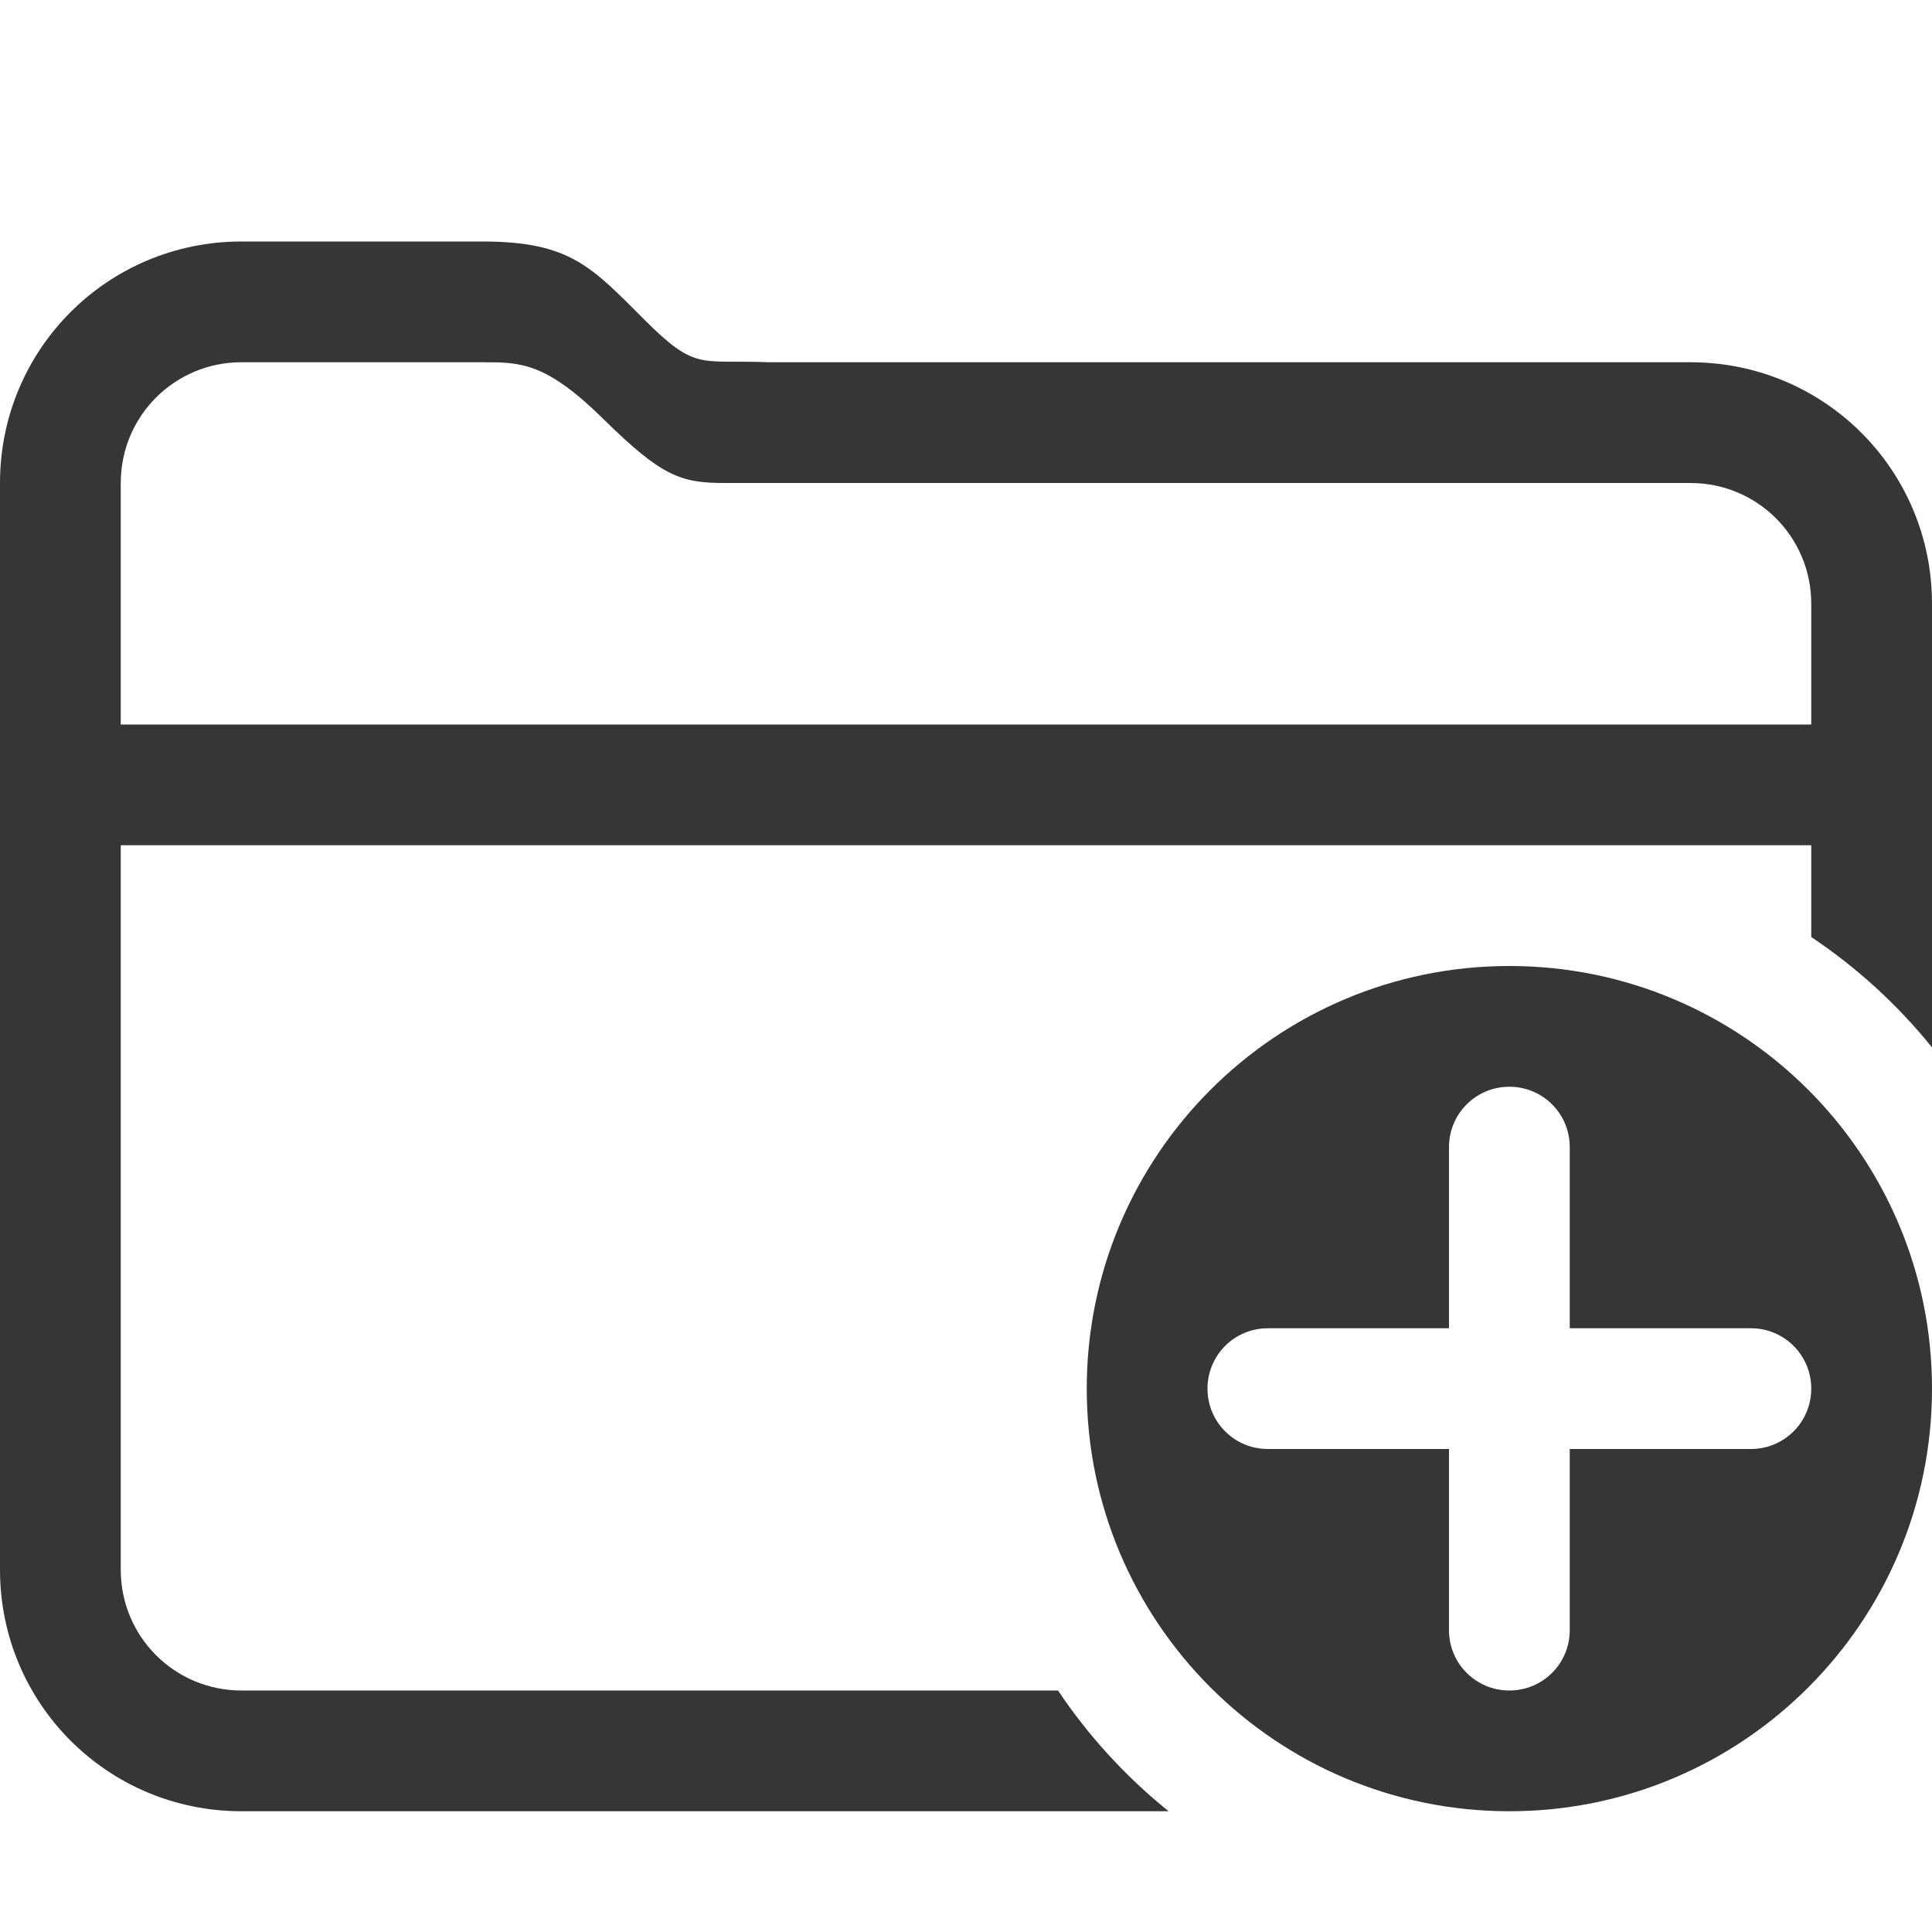
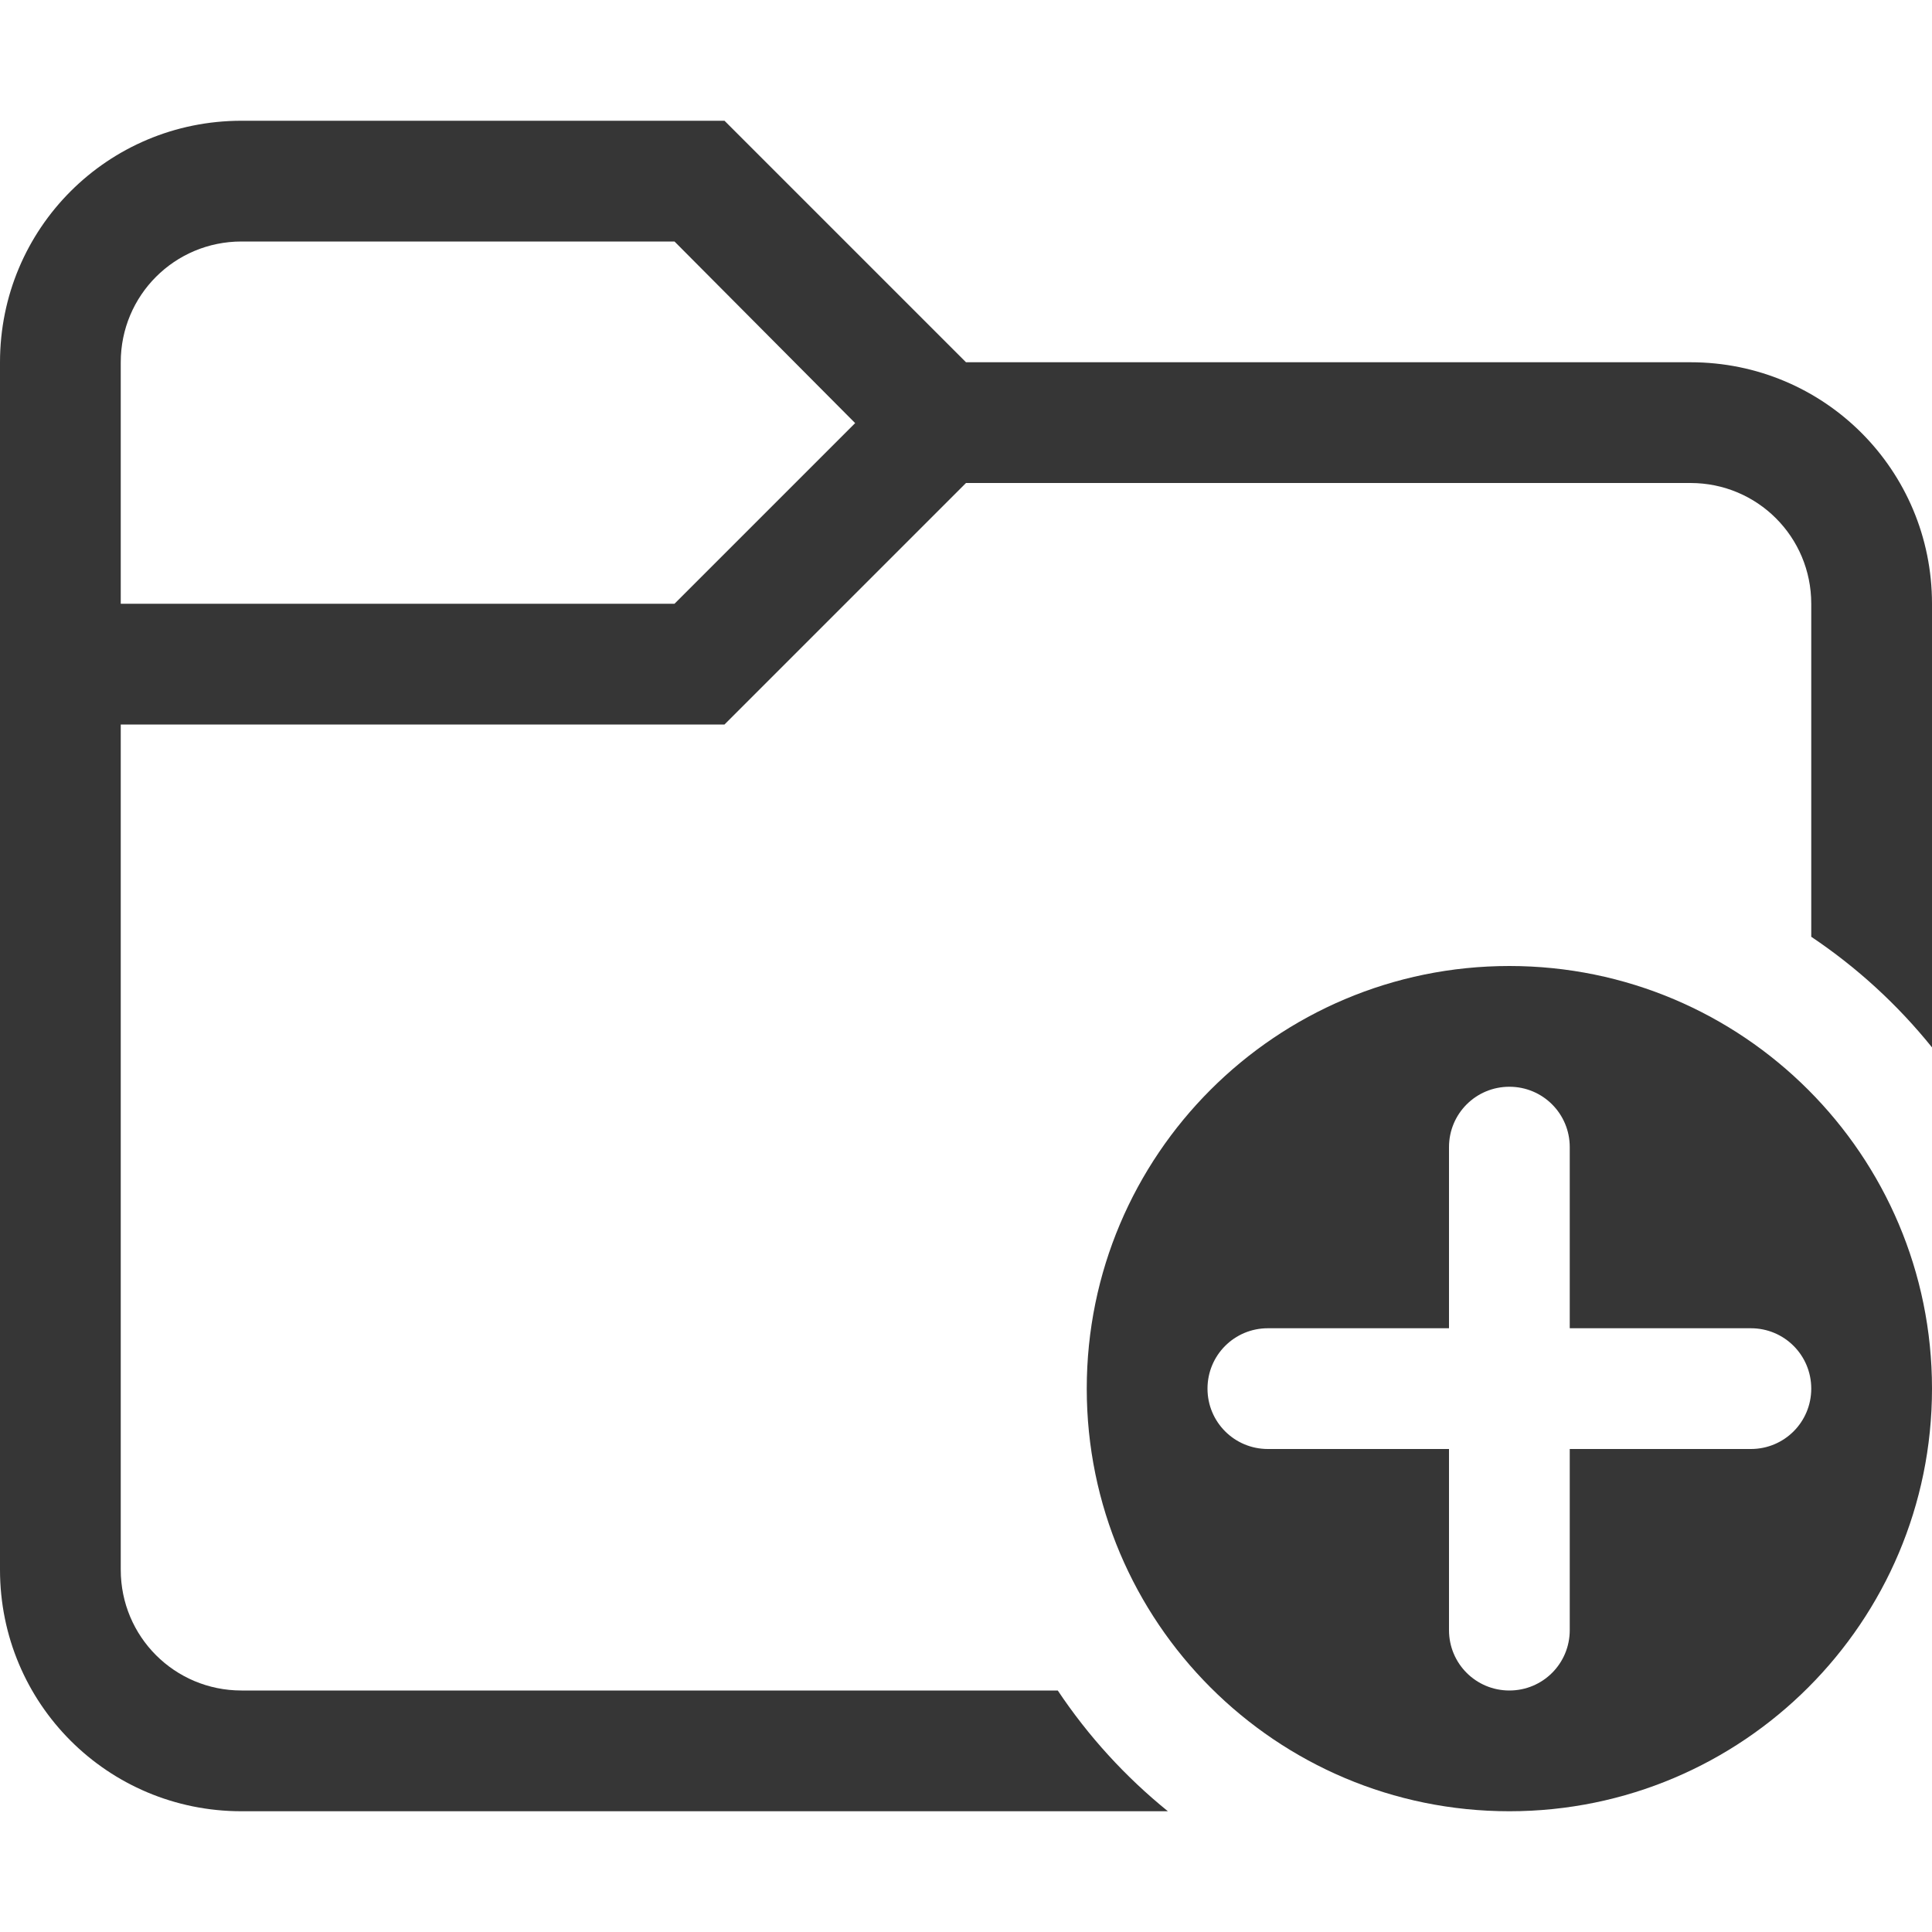
<svg xmlns="http://www.w3.org/2000/svg" width="16" height="16" version="1.1">
  <defs>
    <style id="current-color-scheme" type="text/css">.ColorScheme-Text { color:#363636; }</style>
  </defs>
-   <path d="m2 2c-1.108 0-2 0.892-2 2v9c0 1.108 0.892 2 2 2h7.678a4.5 4.5 0 0 1-0.916-1h-6.762c-0.554 0-1-0.446-1-1v-6h11.5 2.5v0.76a4.5 4.5 0 0 1 1 0.914v-3.674c0-1.108-0.892-2-2-2h-2-5.629c-0.58-0.023-0.605 0.077-1.039-0.357-0.434-0.434-0.613-0.642-1.332-0.643h-2zm0 1h2c0.311-1.7e-6 0.52 1.414e-4 0.998 0.471 0.479 0.472 0.639 0.529 1 0.529h6.002 2c0.554 0 1 0.446 1 1v1h-14v-2c0-0.554 0.446-1 1-1z" style="fill:currentColor" class="ColorScheme-Text" />
-   <path d="m12.5 8a3.5 3.5 0 0 0-3.5 3.5 3.5 3.5 0 0 0 3.5 3.5 3.5 3.5 0 0 0 3.5-3.5 3.5 3.5 0 0 0-3.5-3.5zm0 1c0.277 0 0.5 0.223 0.5 0.5v1.5h1.5c0.277 0 0.5 0.223 0.5 0.5s-0.223 0.5-0.5 0.5h-1.5v1.5c0 0.277-0.223 0.5-0.5 0.5s-0.5-0.223-0.5-0.5v-1.5h-1.5c-0.277 0-0.5-0.223-0.5-0.5s0.223-0.5 0.5-0.5h1.5v-1.5c0-0.277 0.223-0.5 0.5-0.5z" style="fill:currentColor" class="ColorScheme-Text" />
+   <path class="ColorScheme-Text" d="m12.5 8a3.5 3.5 0 0 0-3.5 3.5 3.5 3.5 0 0 0 3.5 3.5 3.5 3.5 0 0 0 3.5-3.5 3.5 3.5 0 0 0-3.5-3.5zm0 1c0.277 0 0.5 0.223 0.5 0.5v1.5h1.5c0.277 0 0.5 0.223 0.5 0.5s-0.223 0.5-0.5 0.5h-1.5v1.5c0 0.277-0.223 0.5-0.5 0.5s-0.5-0.223-0.5-0.5v-1.5h-1.5c-0.277 0-0.5-0.223-0.5-0.5s0.223-0.5 0.5-0.5h1.5v-1.5c0-0.277 0.223-0.5 0.5-0.5z" fill="currentColor" />
+   <path d="m2 1c-1.108 0-2 0.892-2 2v10c0 1.108 0.892 2 2 2h7.672a4.5 4.5 0 0 1-0.912-1h-6.76c-0.554 0-1-0.446-1-1v-7h5l2-2h6c0.554 0 1 0.446 1 1v2.758a4.5 4.5 0 0 1 1 0.916v-3.674c0-1.108-0.892-2-2-2h-6l-2-2h-4zm0 1h3.586l1.496 1.504-1.496 1.496h-4.586v-2c0-0.554 0.446-1 1-1z" style="fill:currentColor" class="ColorScheme-Text" />
</svg>
